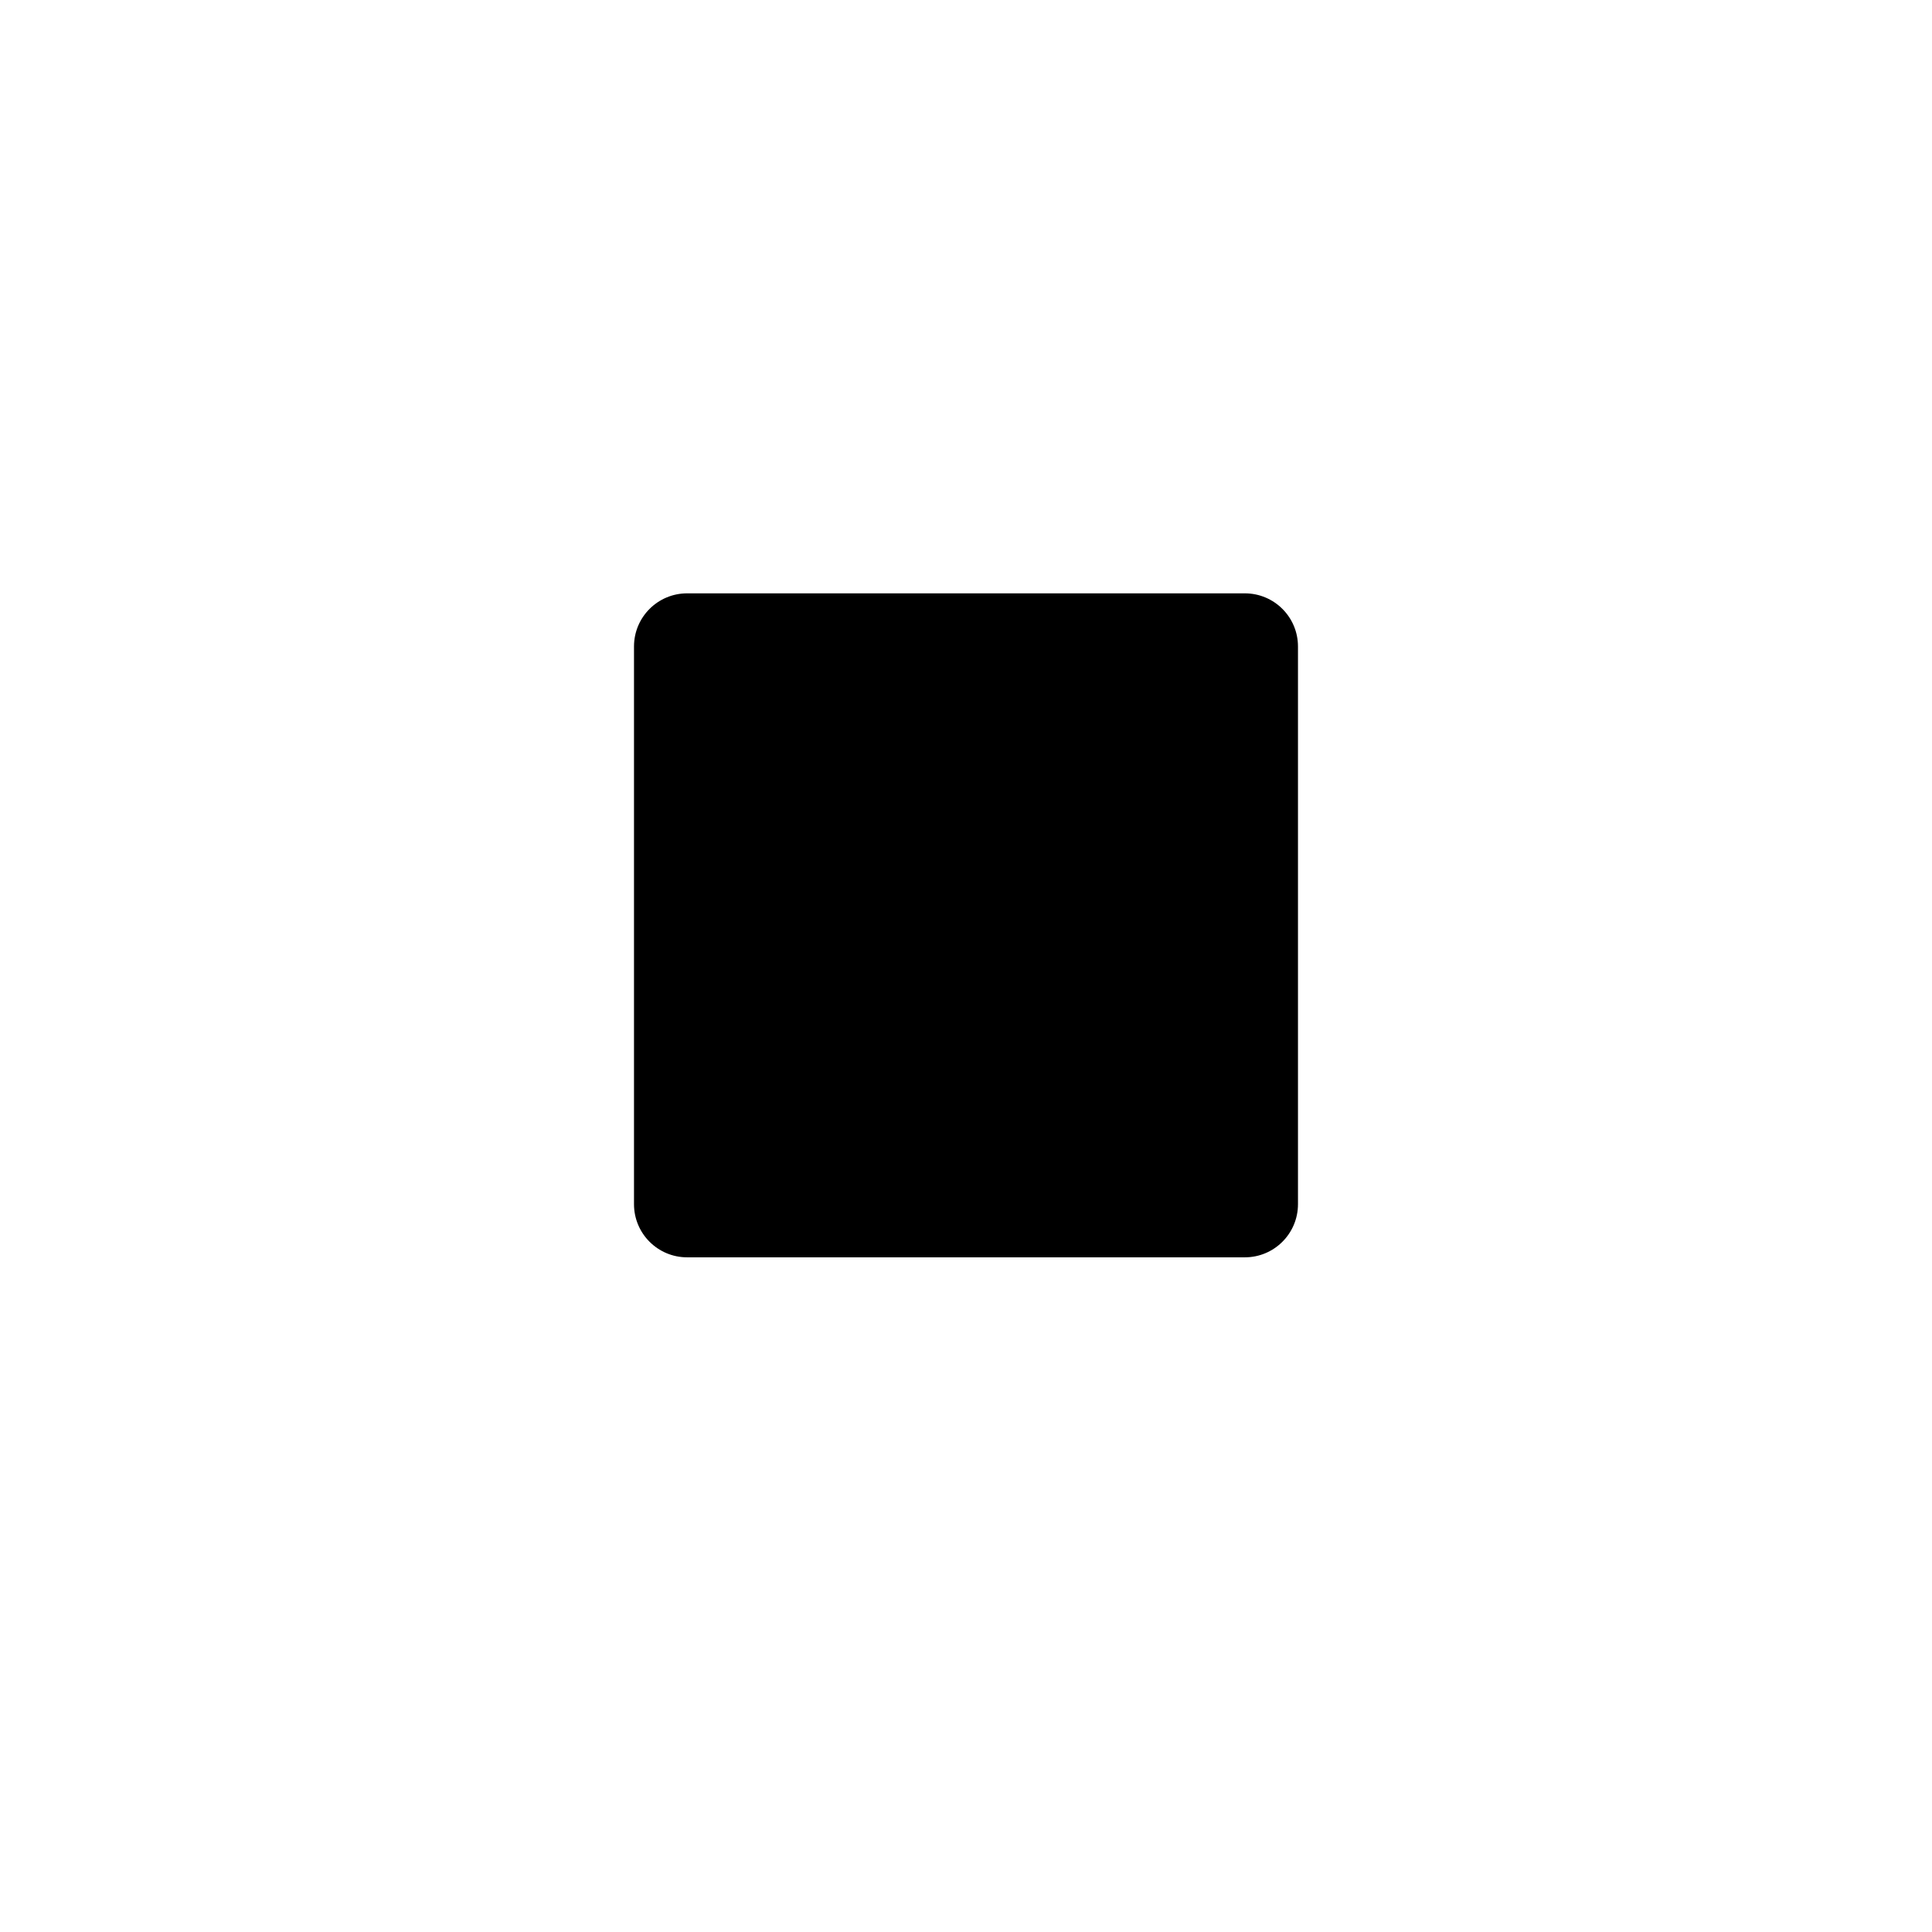
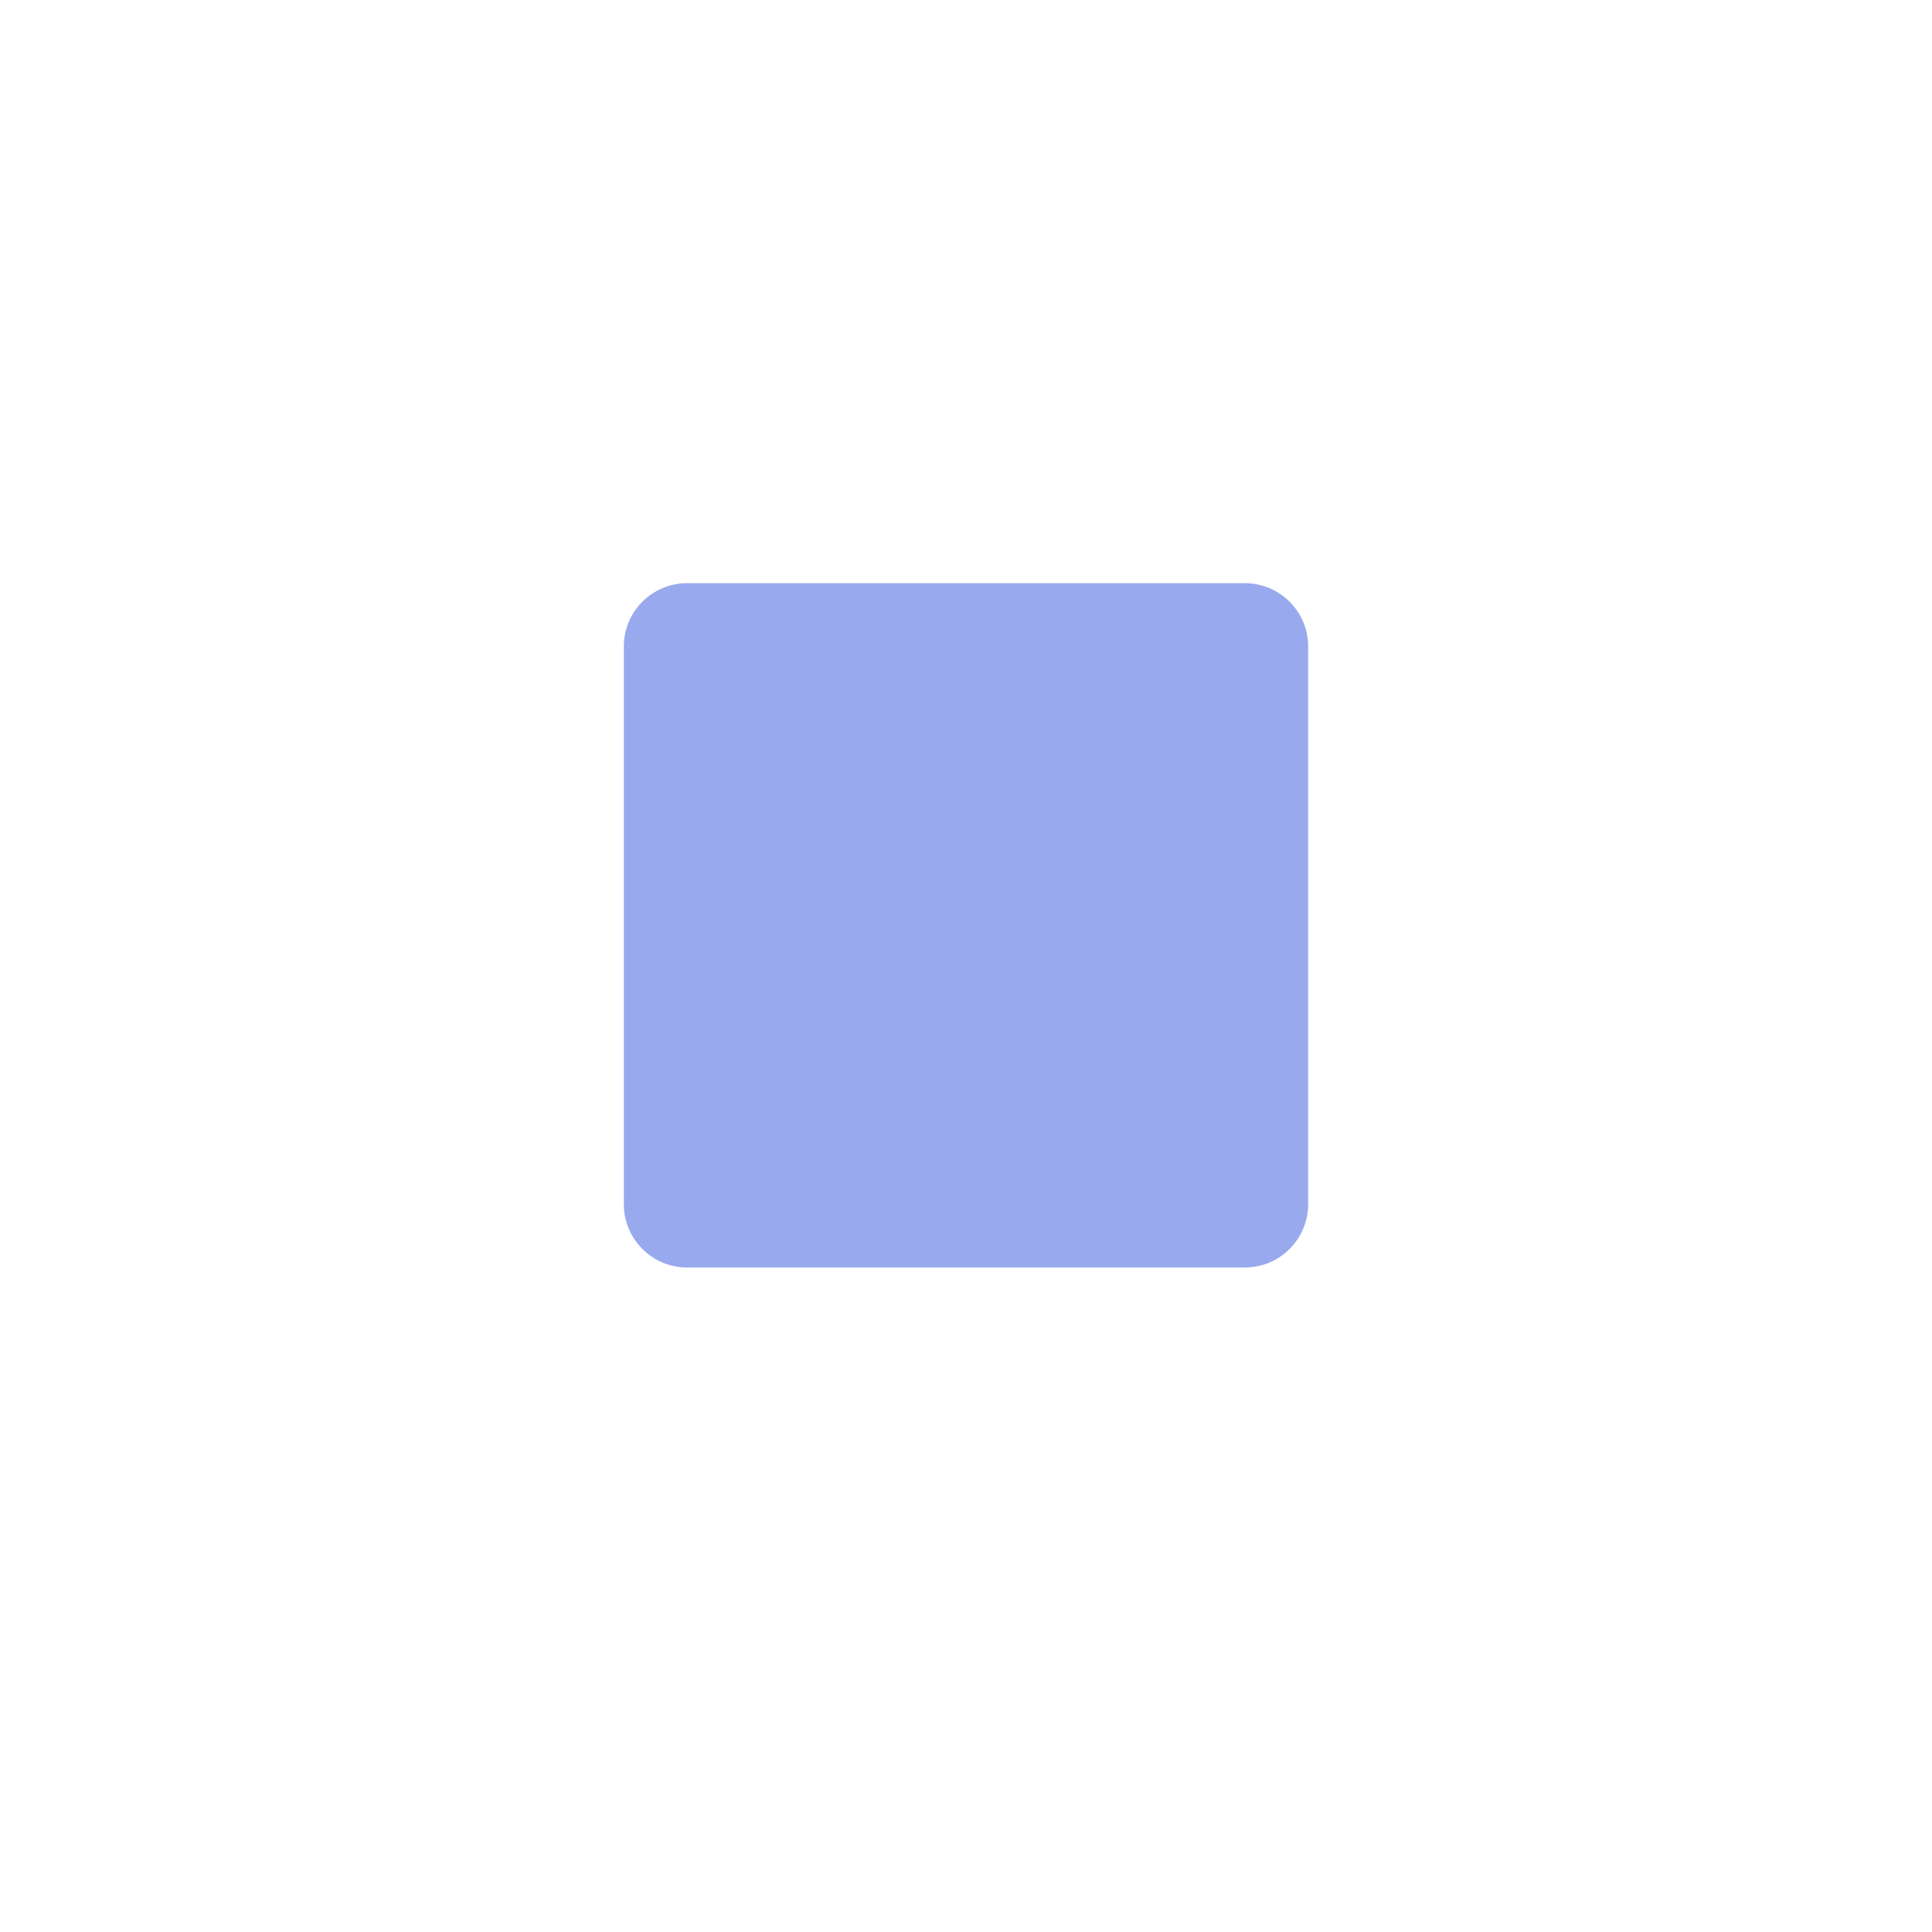
<svg xmlns="http://www.w3.org/2000/svg" version="1.1" id="Capa_1" x="0px" y="0px" width="95px" height="95px" viewBox="0 0 95 95" style="enable-background:new 0 0 95 95;" xml:space="preserve">
  <defs id="defs45" />
-   <path d="m 61.212,29.176 -27.425,0 c -1.442,0 -2.612,1.17 -2.612,2.612 l 0,27.425 c 0,1.442 1.17,2.612 2.612,2.612 l 27.425,0 c 1.442,0 2.612,-1.17 2.612,-2.612 l 0,-27.425 c 0,-1.442 -1.169,-2.612 -2.612,-2.612 z" id="path9" style="stroke-width:1;stroke-miterlimit:4;stroke-dasharray:none" />
+   <path d="m 61.212,29.176 -27.425,0 c -1.442,0 -2.612,1.17 -2.612,2.612 l 0,27.425 c 0,1.442 1.17,2.612 2.612,2.612 l 27.425,0 c 1.442,0 2.612,-1.17 2.612,-2.612 l 0,-27.425 c 0,-1.442 -1.169,-2.612 -2.612,-2.612 z" id="path9" style="stroke-width:1;stroke-miterlimit:4;stroke-dasharray:none;fill:#98a9ee;fill-opacity:1;stroke:#98a9ee;stroke-opacity:1" />
  <g id="g13" />
  <g id="g15" />
  <g id="g17" />
  <g id="g19" />
  <g id="g21" />
  <g id="g23" />
  <g id="g25" />
  <g id="g27" />
  <g id="g29" />
  <g id="g31" />
  <g id="g33" />
  <g id="g35" />
  <g id="g37" />
  <g id="g39" />
  <g id="g41" />
</svg>
